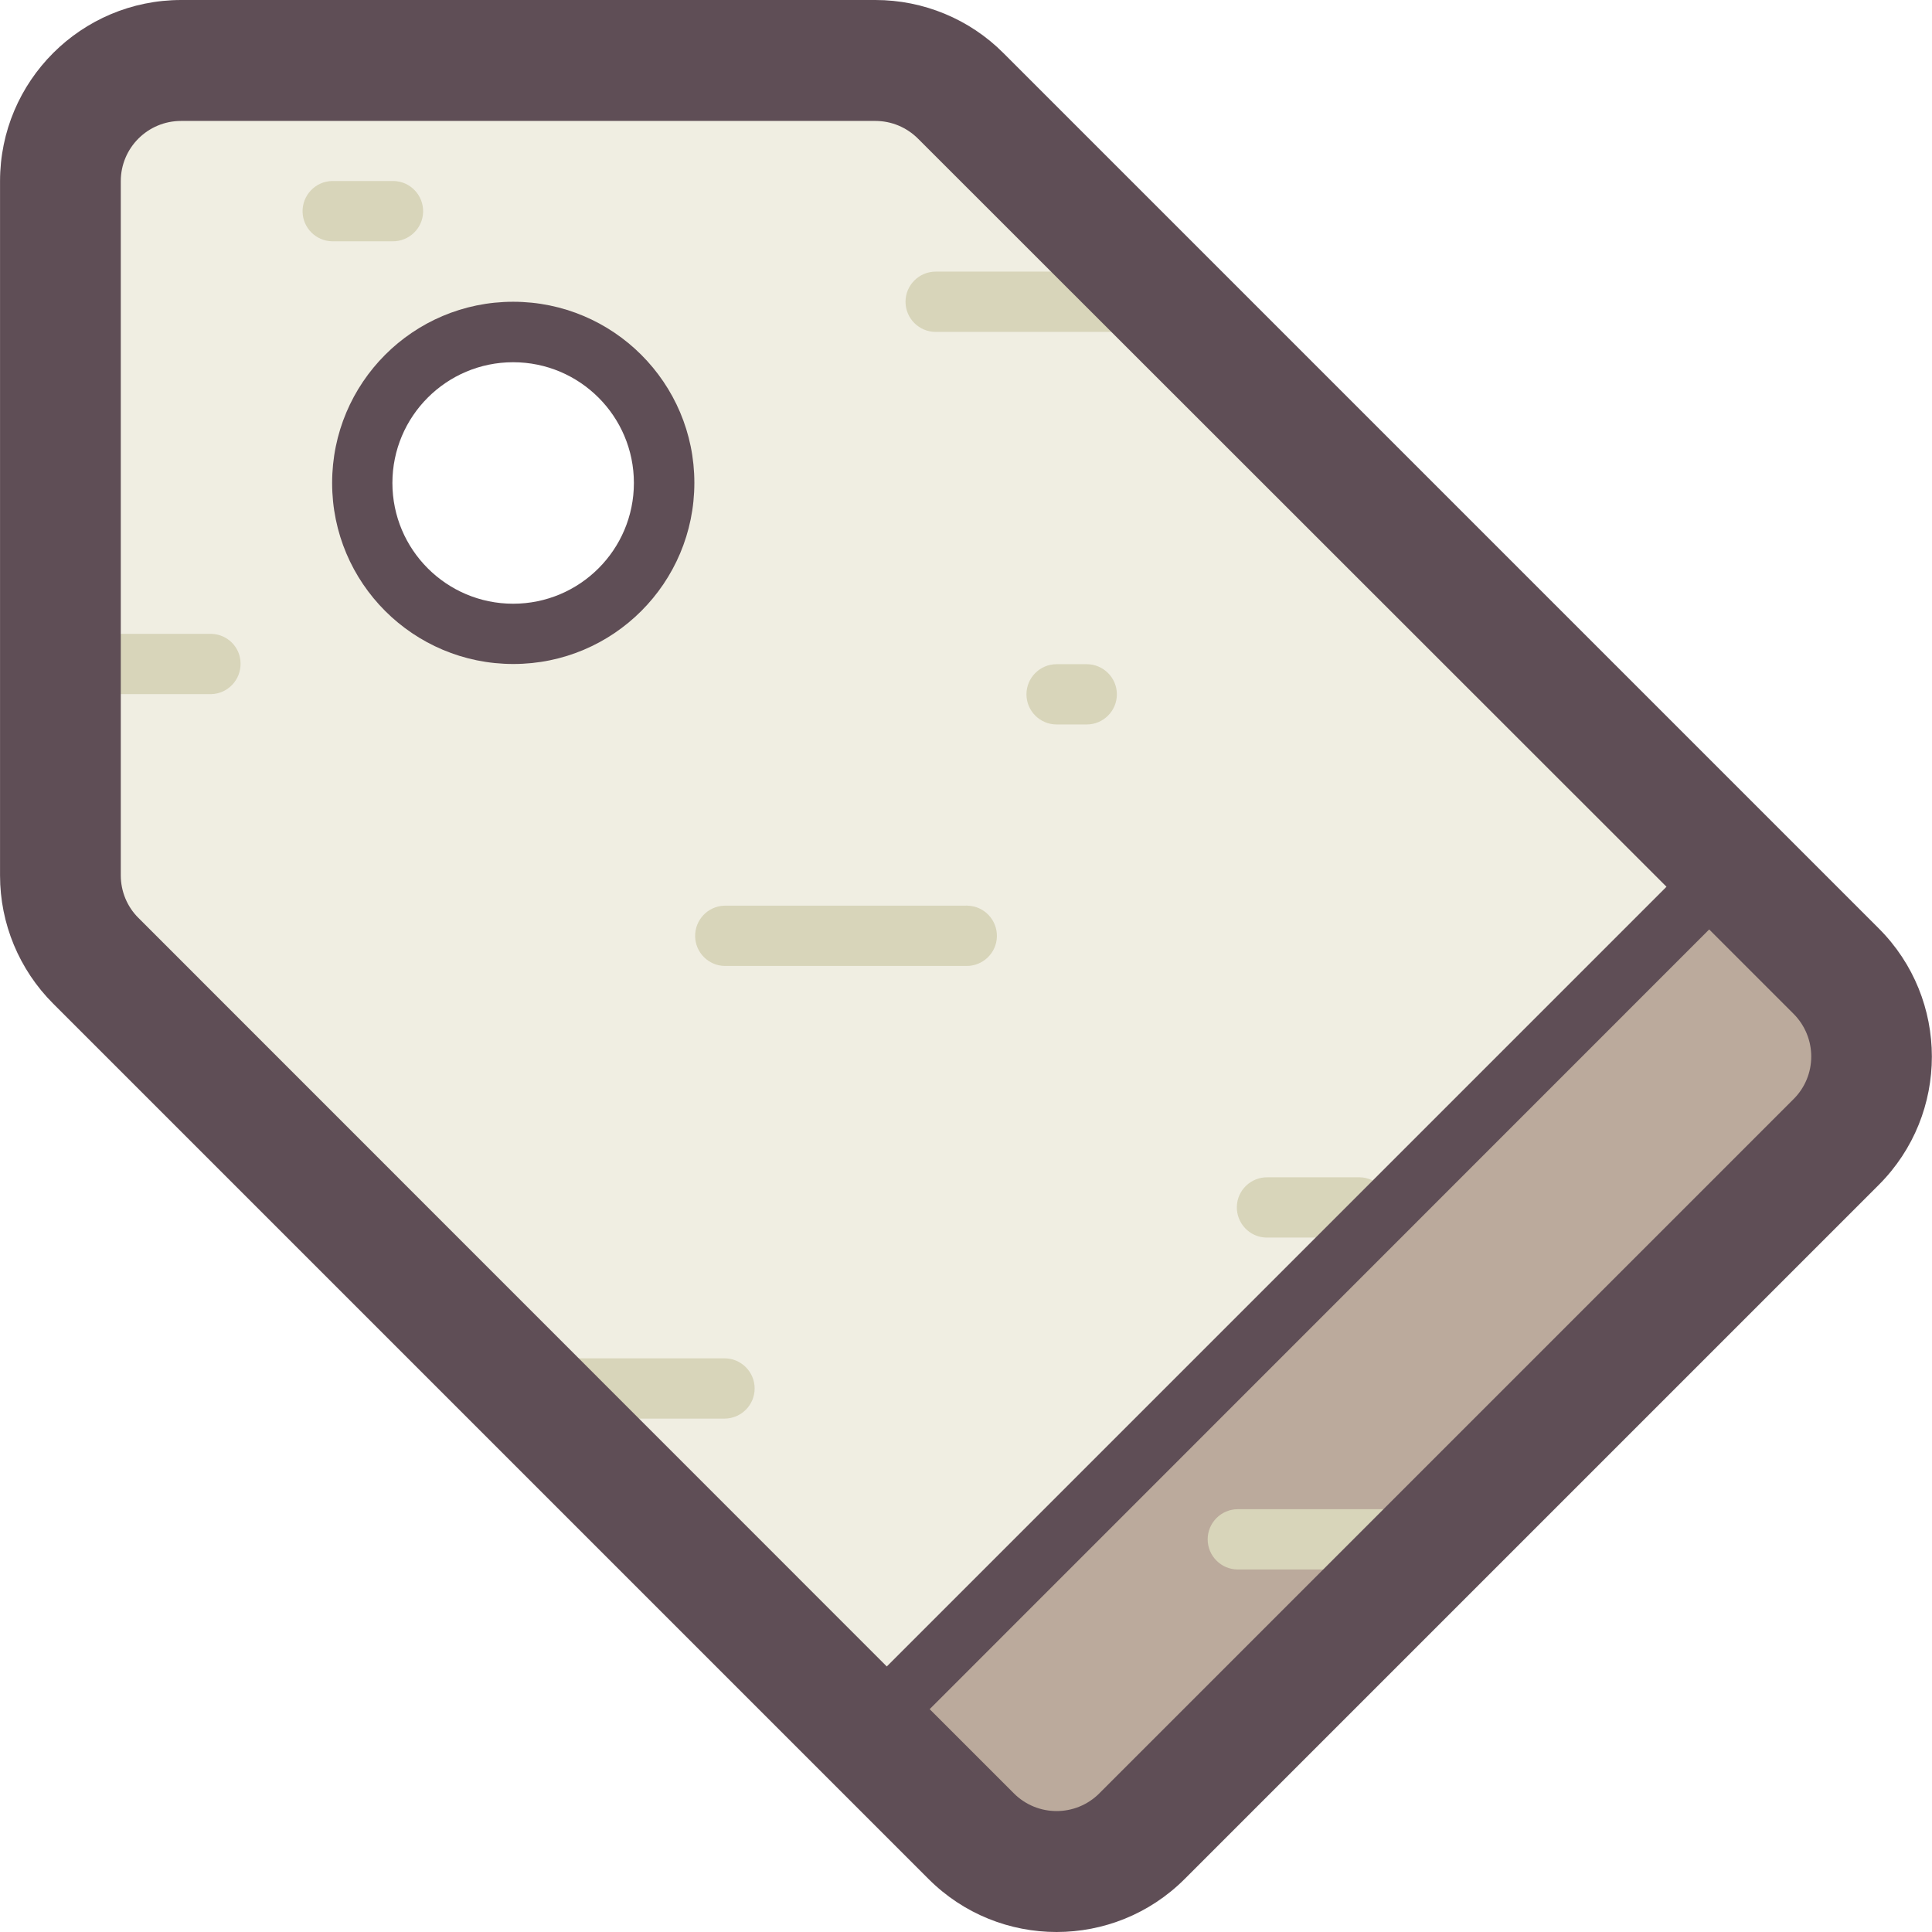
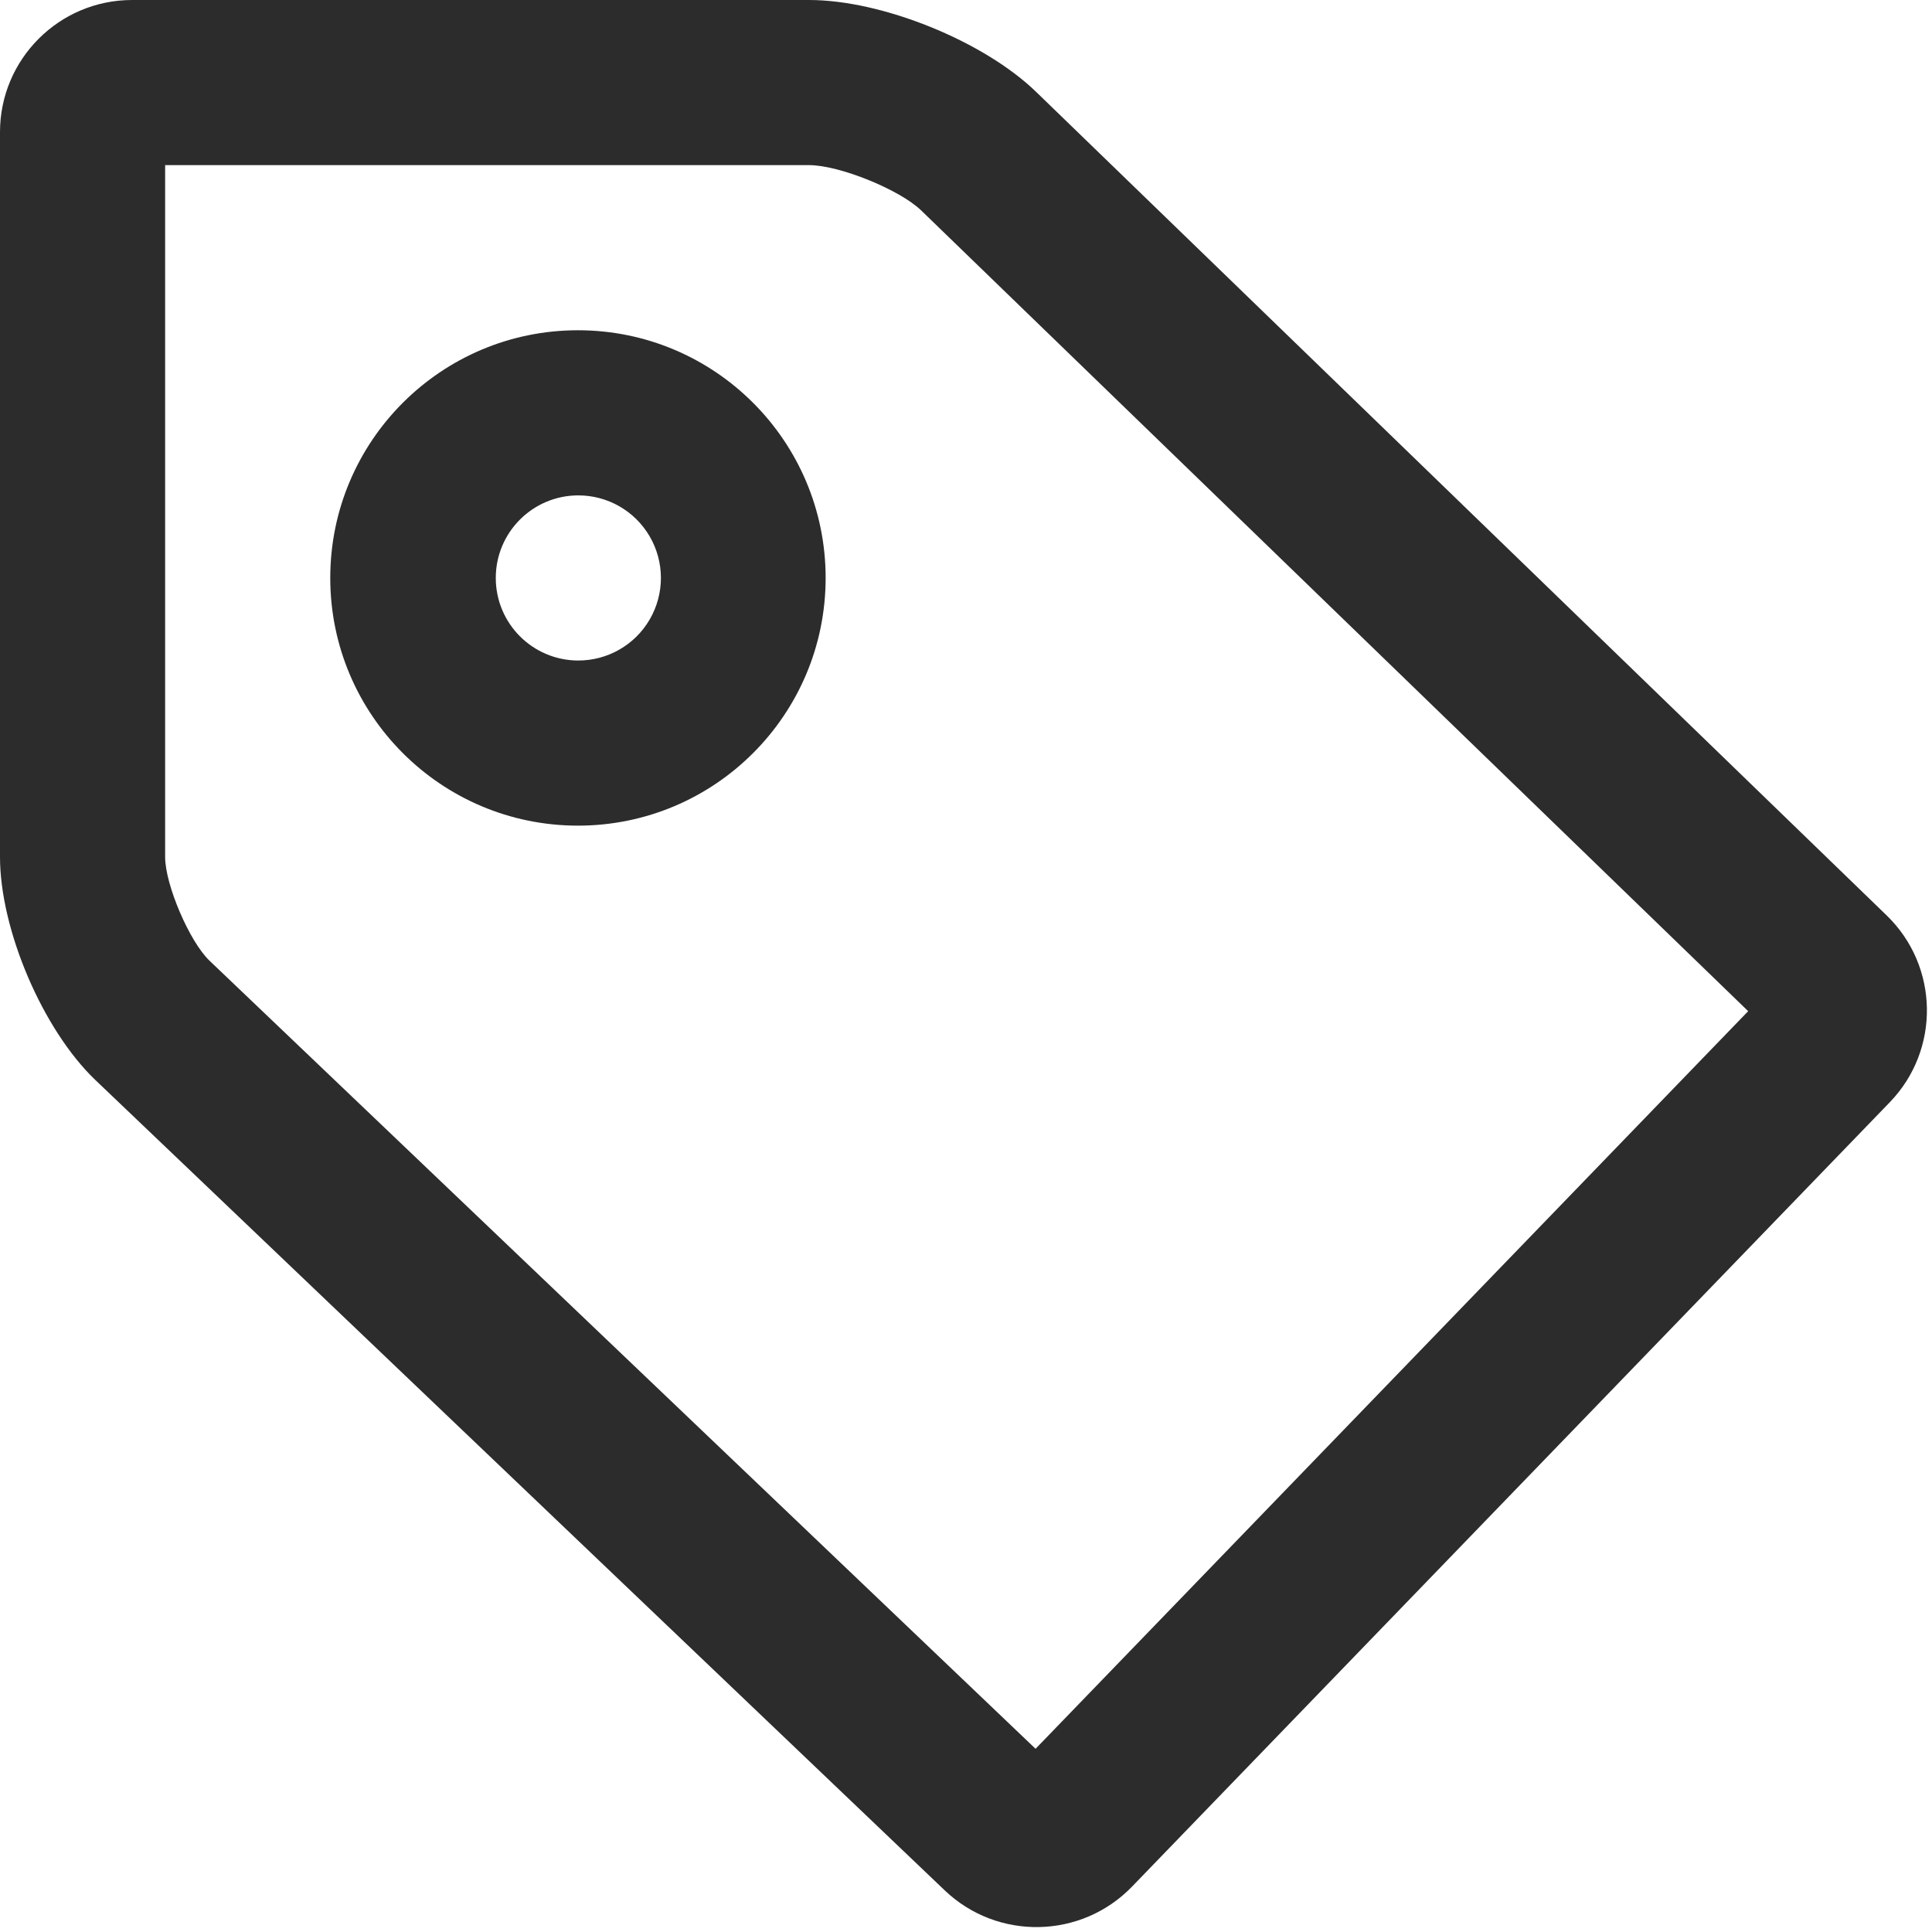
- <svg xmlns="http://www.w3.org/2000/svg" t="1614620905166" class="icon" viewBox="0 0 1024 1024" version="1.1" p-id="1413" width="200" height="200">
+ <svg xmlns="http://www.w3.org/2000/svg" t="1614780151079" class="icon" viewBox="0 0 1024 1024" version="1.1" p-id="1043" width="200" height="200">
  <defs>
    <style type="text/css" />
  </defs>
-   <path d="M973.18 514.739L509.229 50.788c-11.98-12.083-28.261-18.841-45.259-18.738H96.066c-35.326 0-63.997 28.671-63.997 63.997v368.007c0 16.998 6.656 33.278 18.738 45.259l463.951 463.951c24.984 24.984 65.533 24.984 90.517 0l368.007-368.007c24.882-24.984 24.882-65.533-0.102-90.517zM271.98 335.958c-44.132 0-79.97-35.838-79.97-79.97s35.838-79.97 79.97-79.97c44.132 0 79.97 35.838 79.97 79.97 0.102 44.132-35.736 79.97-79.97 79.97z" fill="#F0EEE2" p-id="1414" />
-   <path d="M901.299 469.276L469.295 901.28l80.073 79.97h31.947l399.954-399.954v-31.947z" fill="#BBAA9C" p-id="1415" />
-   <path d="M112.039 335.958H31.966c-8.806 0.205-15.769 7.577-15.564 16.383 0.205 8.499 7.065 15.359 15.564 15.564h79.97c8.806-0.205 15.769-7.577 15.564-16.383-0.102-8.499-6.963-15.359-15.462-15.564zM511.994 480.027H384c-8.806 0.205-15.769 7.577-15.564 16.383 0.205 8.499 7.065 15.359 15.564 15.564h127.994c8.806 0.205 16.178-6.758 16.383-15.564s-6.758-16.178-15.564-16.383c-0.307-0.102-0.512-0.102-0.819 0z m63.997-127.994h-15.974c-8.806 0-15.974 7.168-15.974 15.974s7.168 15.974 15.974 15.974h15.974c8.806 0 15.974-7.168 15.974-15.974s-7.168-15.974-15.974-15.974z m15.974-208.066h-96.046c-8.806 0-15.974 7.168-15.974 15.974s7.168 15.974 15.974 15.974h96.046c8.806 0 15.974-7.168 15.974-15.974s-7.168-15.974-15.974-15.974z m-383.981-48.023h-32.05c-8.806 0.205-15.769 7.577-15.564 16.383 0.205 8.499 7.065 15.359 15.564 15.564H207.881c8.806 0.205 16.178-6.758 16.383-15.564 0.205-8.806-6.758-16.178-15.564-16.383h-0.717zM384 719.938h-79.97c-8.806 0-15.974 7.168-15.974 15.974s7.168 15.974 15.974 15.974H384c8.806 0 15.974-7.168 15.974-15.974s-7.168-15.974-15.974-15.974z m352.034 79.97h-79.97c-8.806 0-15.974 7.168-15.974 15.974s7.168 15.974 15.974 15.974h79.97c8.806 0 15.974-7.168 15.974-15.974s-7.168-15.974-15.974-15.974z m-64.099-143.967h48.023c8.806 0.205 16.178-6.758 16.383-15.564s-6.758-16.178-15.564-16.383H671.934c-8.806-0.205-16.178 6.758-16.383 15.564s6.758 16.178 15.564 16.383h0.819z" fill="#D8D5BA" p-id="1416" />
-   <path d="M995.809 492.11L531.858 28.159C513.939 10.137 489.467 0 463.97 0H96.066C43.025 0 0.019 43.006 0.019 96.046v368.007c0 25.496 10.137 49.866 28.159 67.888l463.951 463.951c37.477 37.477 98.299 37.477 135.776 0l368.007-368.007c37.374-37.477 37.374-98.299-0.102-135.776zM470.012 883.258L73.436 486.58c-6.041-5.939-9.42-14.13-9.42-22.629V96.046c0-17.714 14.335-31.947 31.947-31.947h368.007c8.499 0 16.588 3.379 22.629 9.42L883.277 469.993 470.012 883.258zM950.551 582.627L582.646 950.532c-12.492 12.492-32.766 12.492-45.259 0l-44.644-44.644 413.163-413.266 44.644 44.644c12.595 12.595 12.595 32.869 0 45.361zM271.98 159.941c-53.041 0-95.944 43.006-95.944 96.046s43.006 95.944 96.046 95.944 95.944-43.006 95.944-96.046c0-52.938-43.006-95.944-96.046-95.944z m0 160.043c-35.326 0-63.997-28.671-63.997-63.997s28.671-63.997 63.997-63.997 63.997 28.671 63.997 63.997-28.671 63.997-63.997 63.997z" fill="#5F4E56" p-id="1417" />
+   <path d="M926.571 535.946l-438.307-424.391C476.799 100.457 444.827 87.521 428.846 87.521H87.521v366.671c0 14.704 12.901 44.863 23.534 55.007l437.817 417.696 377.698-390.958zM50.64 572.53C22.668 545.827 0 492.789 0 454.192V70.017c0-38.667 31.394-70.017 70.017-70.017h358.838c38.667 0 92.484 21.758 120.289 48.679l450.84 436.522a70.061 70.061 0 0 1 1.645 99.013L600.011 999.932c-26.852 27.797-71.269 28.733-99.267 2.022L50.64 572.521zM306.325 437.607c-72.503 0-131.282-58.779-131.282-131.282 0-72.503 58.779-131.282 131.282-131.282 72.503 0 131.282 58.779 131.282 131.282 0 72.503-58.779 131.282-131.282 131.282z m0-87.521a43.761 43.761 0 1 0 0-87.521 43.761 43.761 0 0 0 0 87.521z" fill="#2c2c2c" p-id="1044" />
</svg>
